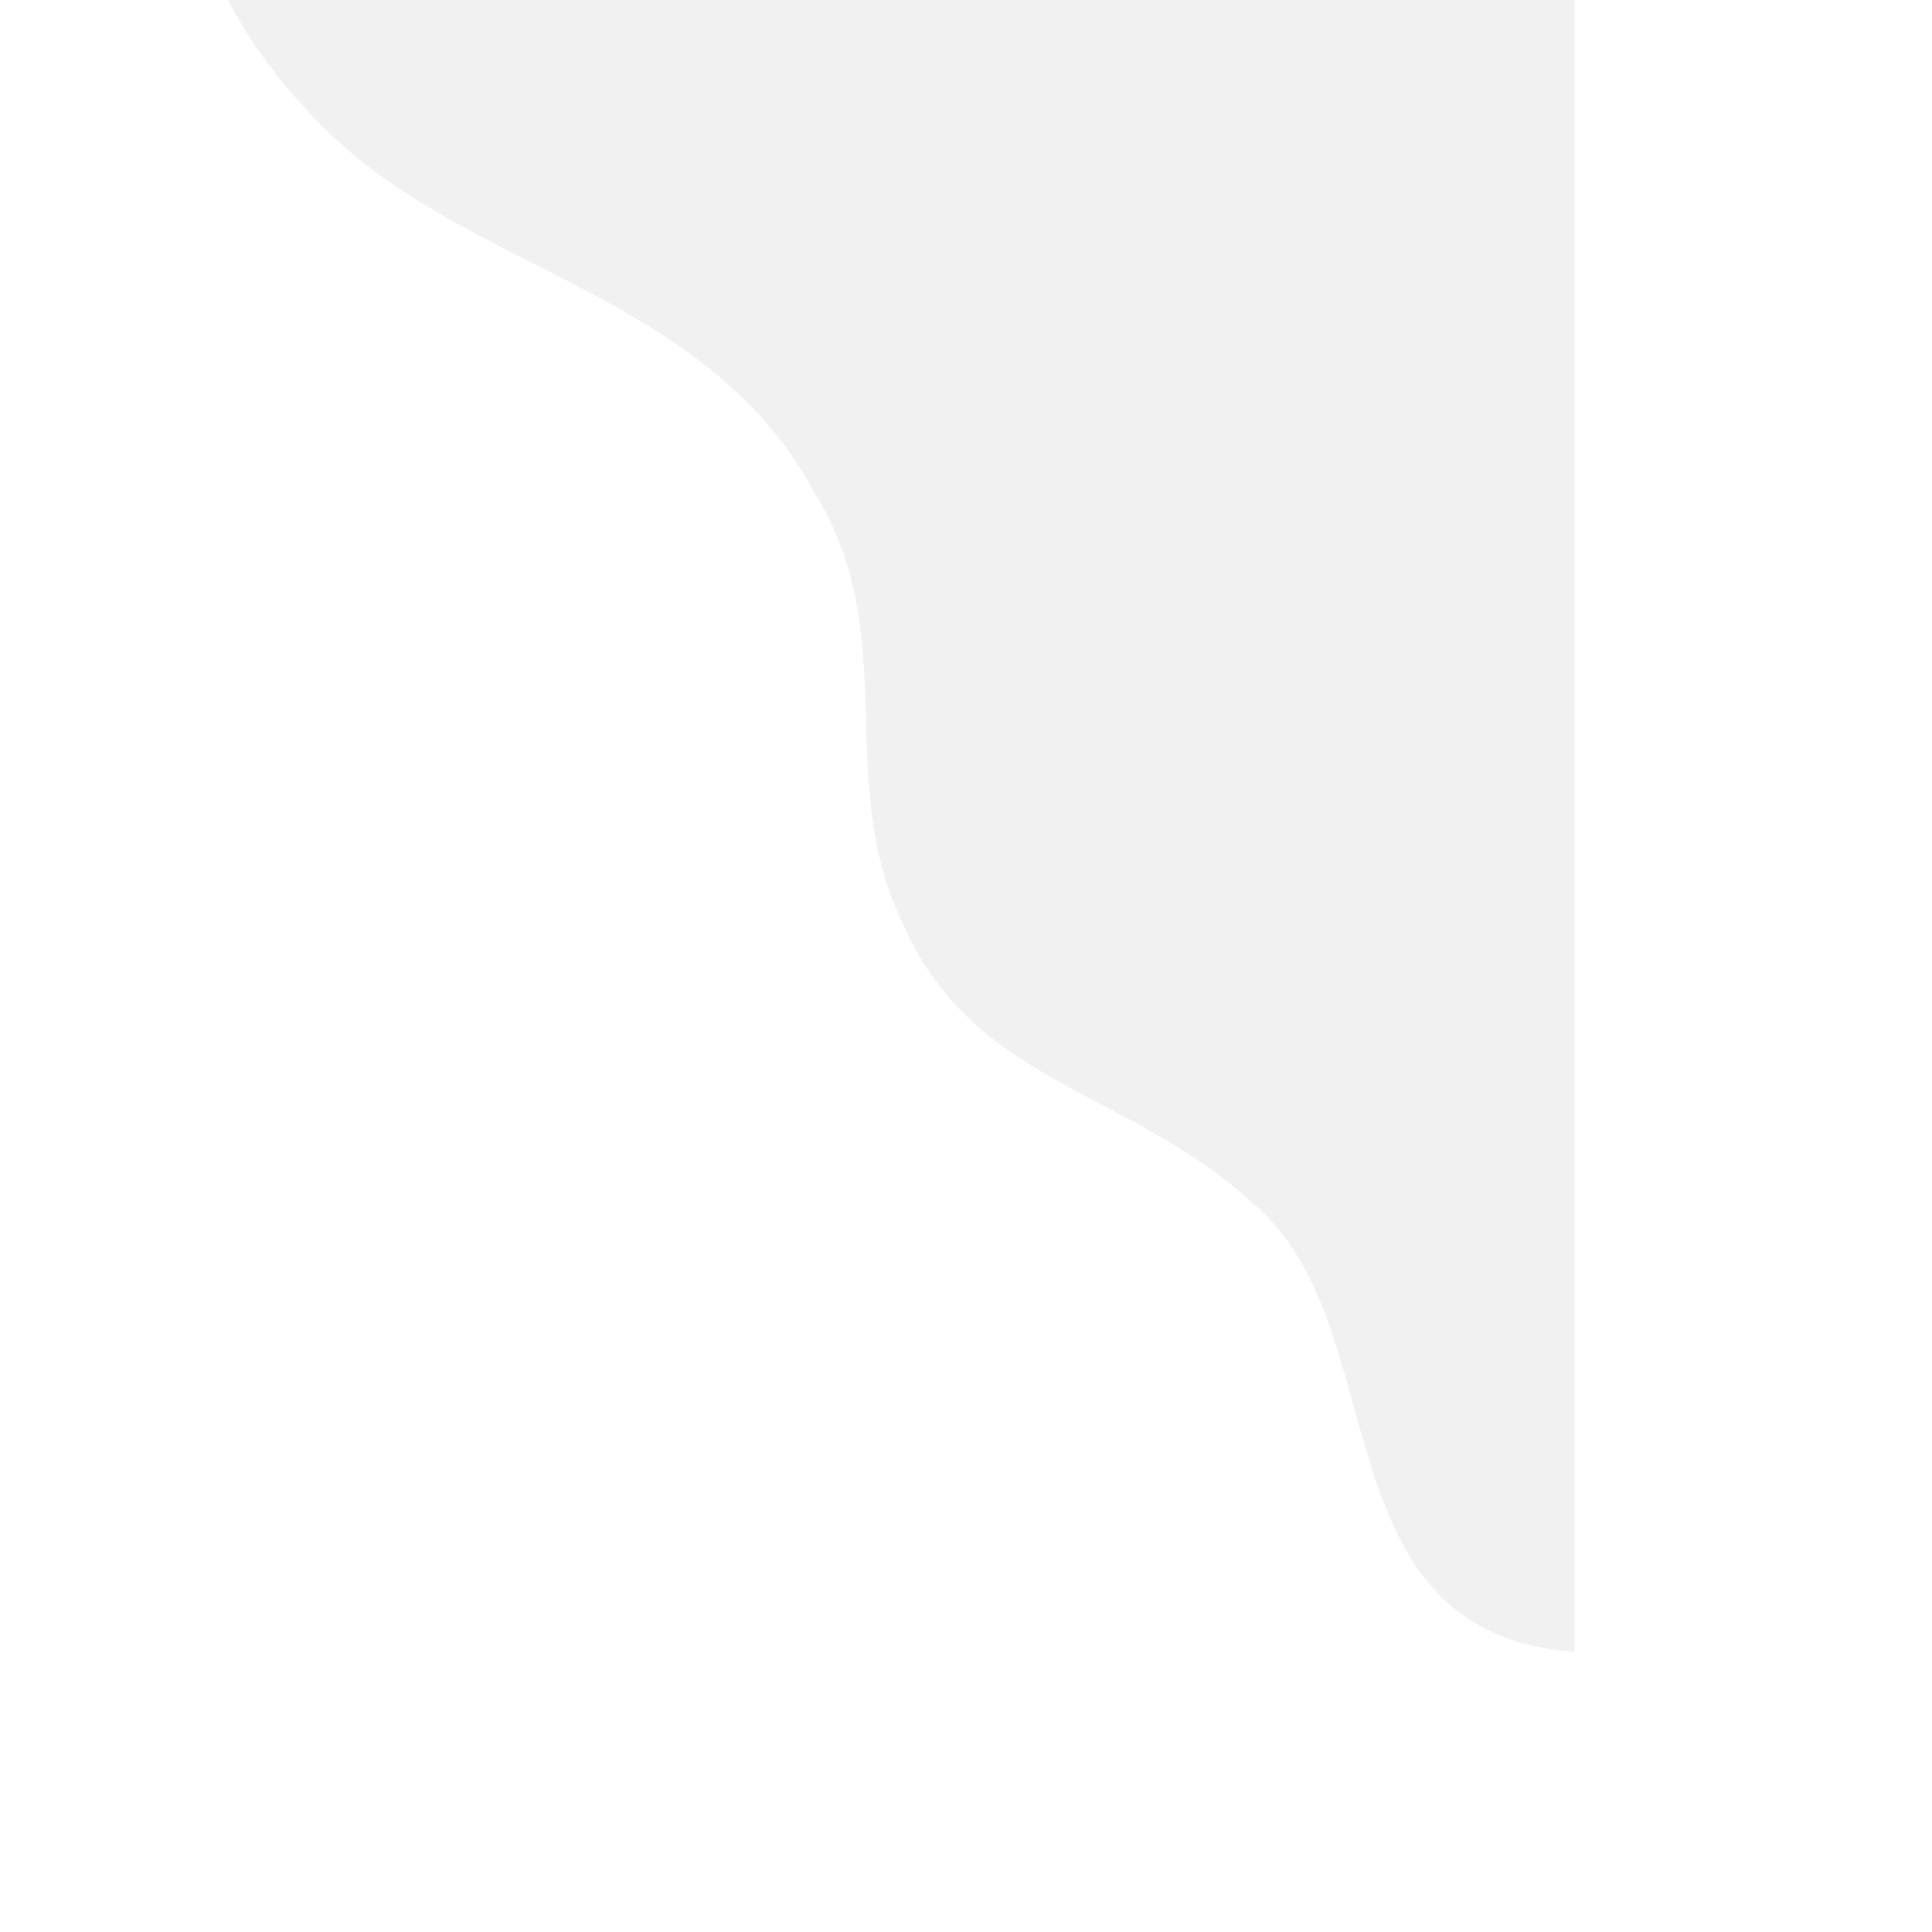
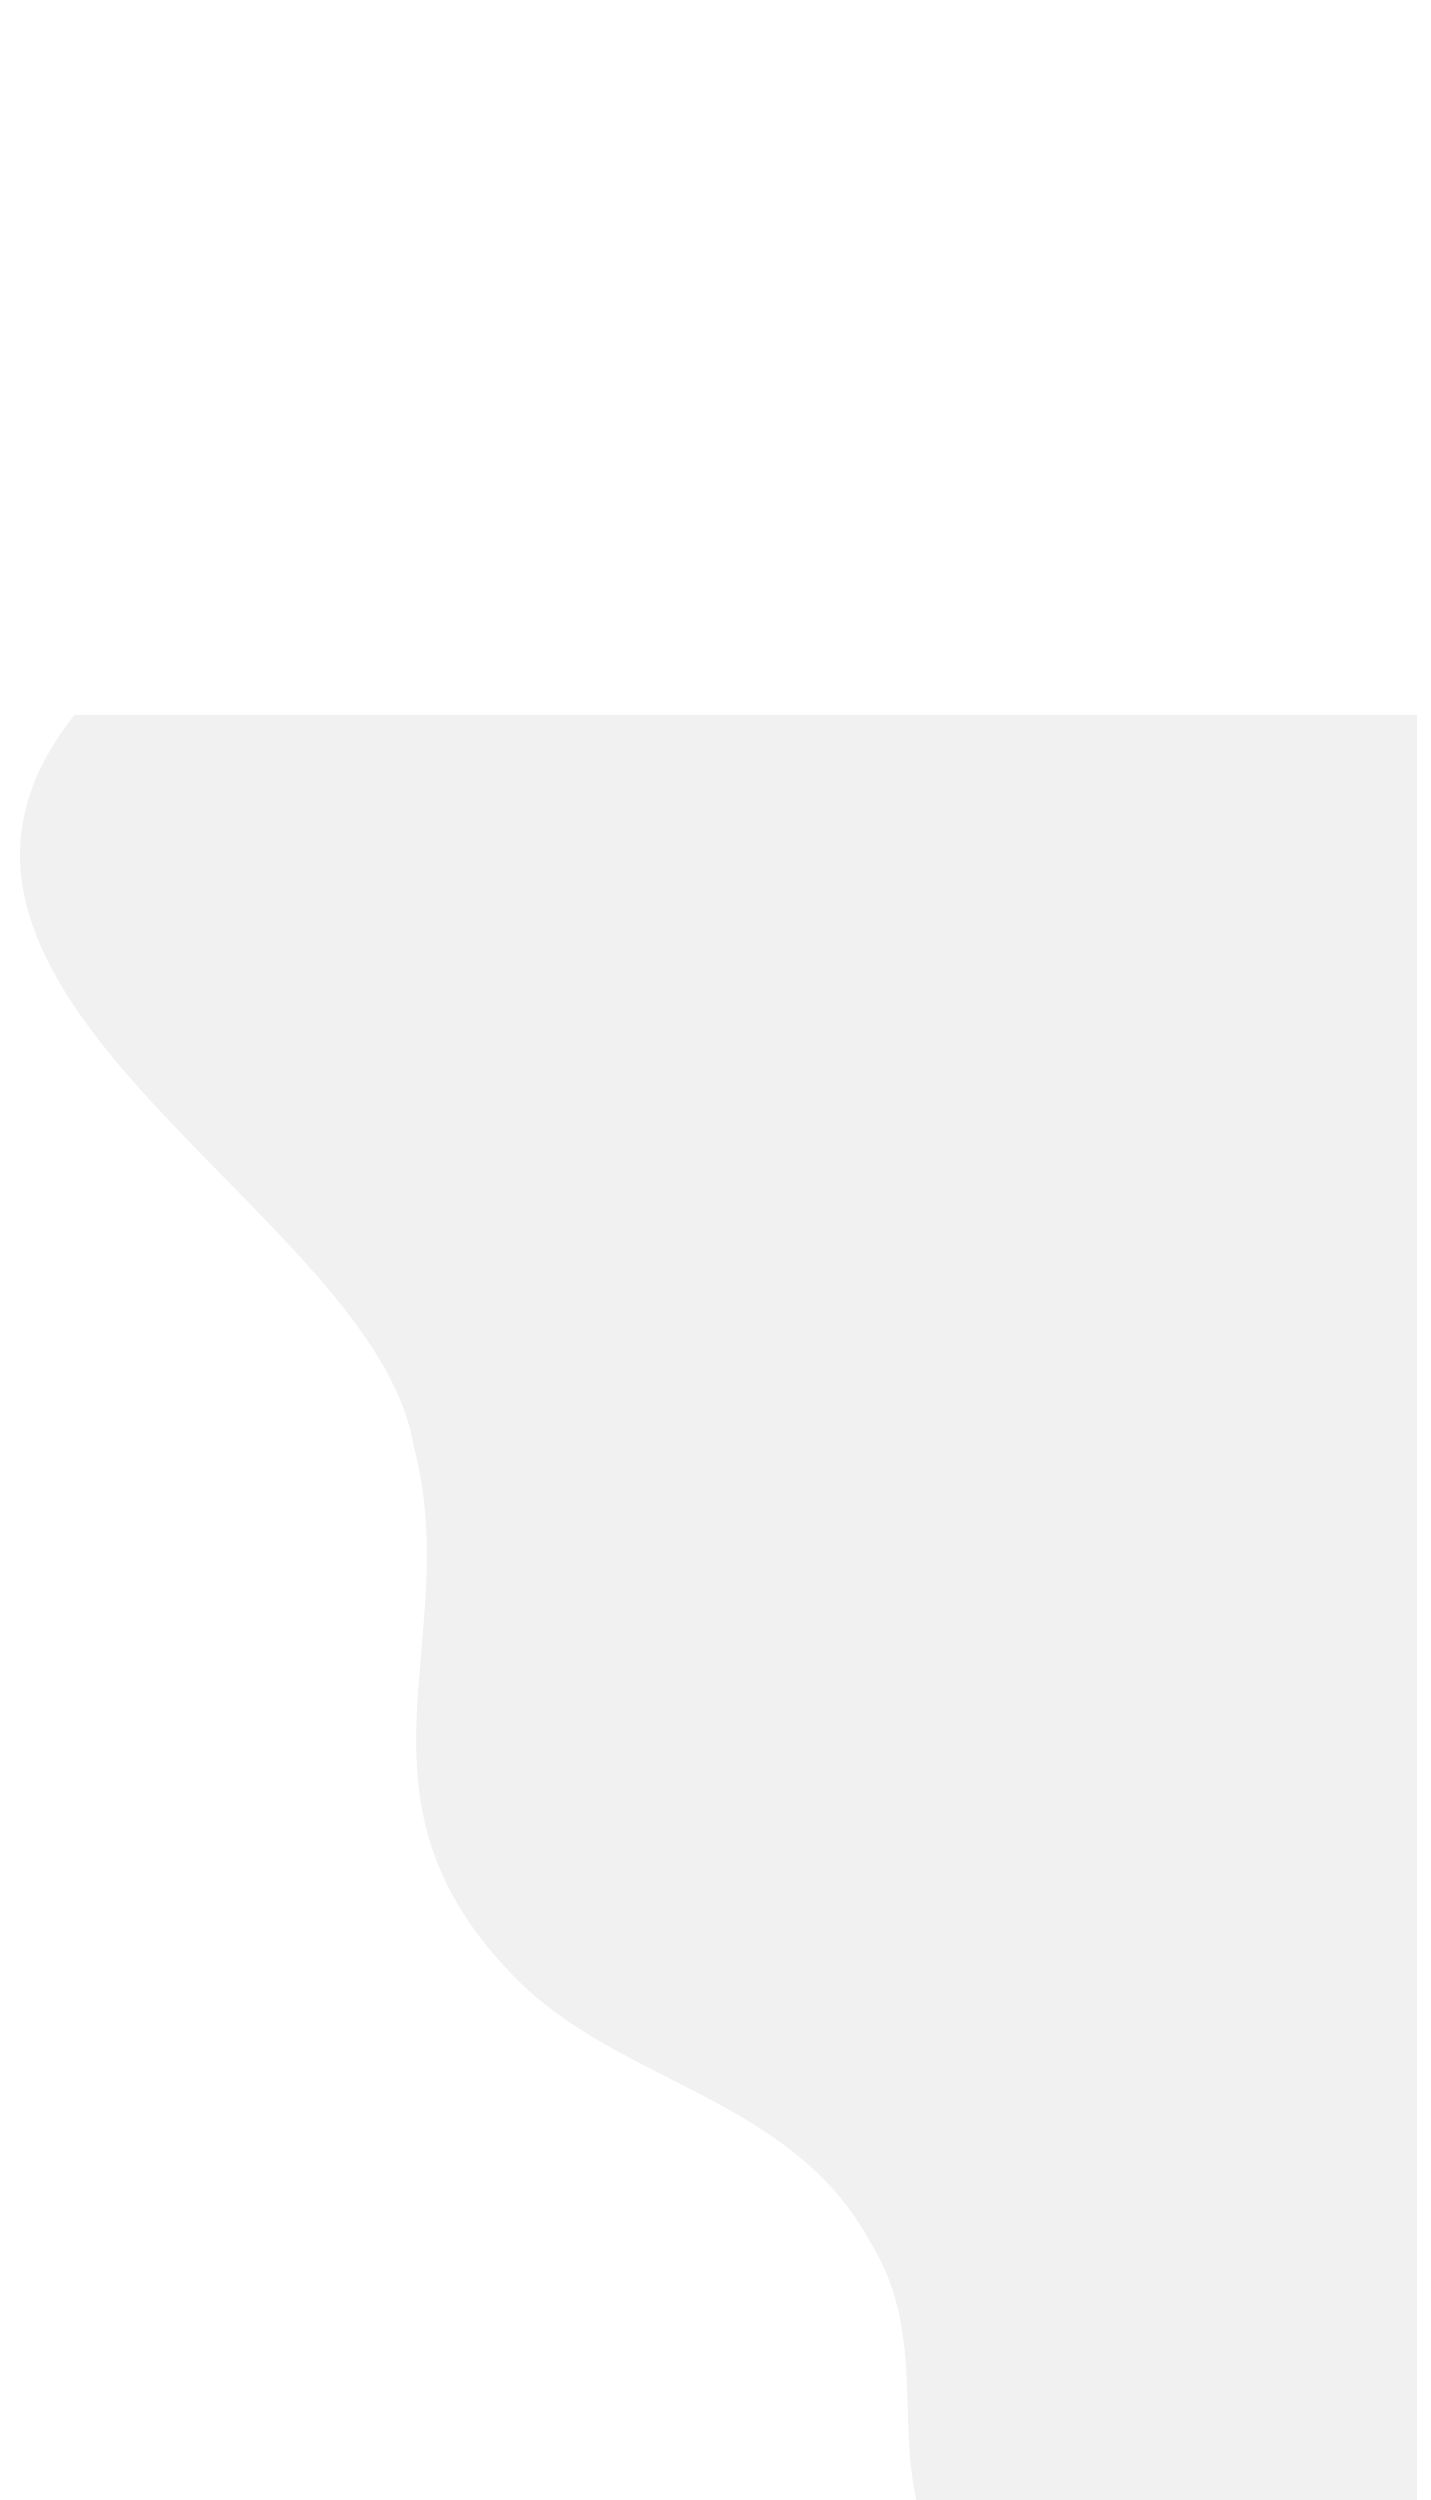
- <svg xmlns="http://www.w3.org/2000/svg" version="1.1" id="Layer_1" x="0px" y="0px" viewBox="350 400 200 200" style="enable-background:new 0 0 800 800;" xml:space="preserve">
-   <style type="text/css">
+ <svg xmlns="http://www.w3.org/2000/svg" height="360" width="206" xml:space="preserve" viewBox="0 0 206 160" y="0px" x="0px" id="Layer_1" version="1.1">
+   <defs id="defs3735" />
+   <style id="style3726" type="text/css">
	.st0{fill:#F1F1F1;}
</style>
-   <g>
-     <path class="st0" d="M319.7,231c-31.9,40,43.2,71.4,48.8,105.2c7.5,28.2-11.3,50.7,15,77c15,15,39.4,16.9,50.7,37.6   c9.4,15,1.9,30,9.4,45.1c7.5,16.9,24.4,16.9,37.5,30c13.1,13.1,5.9,43.2,31.9,45.1V231H319.7z" />
+   <g transform="translate(-308.9552,-228.0597)" id="g3730">
+     <path style="fill:#f1f1f1" id="path3728" d="m 319.7,231 c -31.9,40 43.2,71.4 48.8,105.2 7.5,28.2 -11.3,50.7 15,77 15,15 39.4,16.9 50.7,37.6 9.4,15 1.9,30 9.4,45.1 7.5,16.9 24.4,16.9 37.5,30 13.1,13.1 5.9,43.2 31.9,45.1 V 231 Z" class="st0" />
  </g>
</svg>
